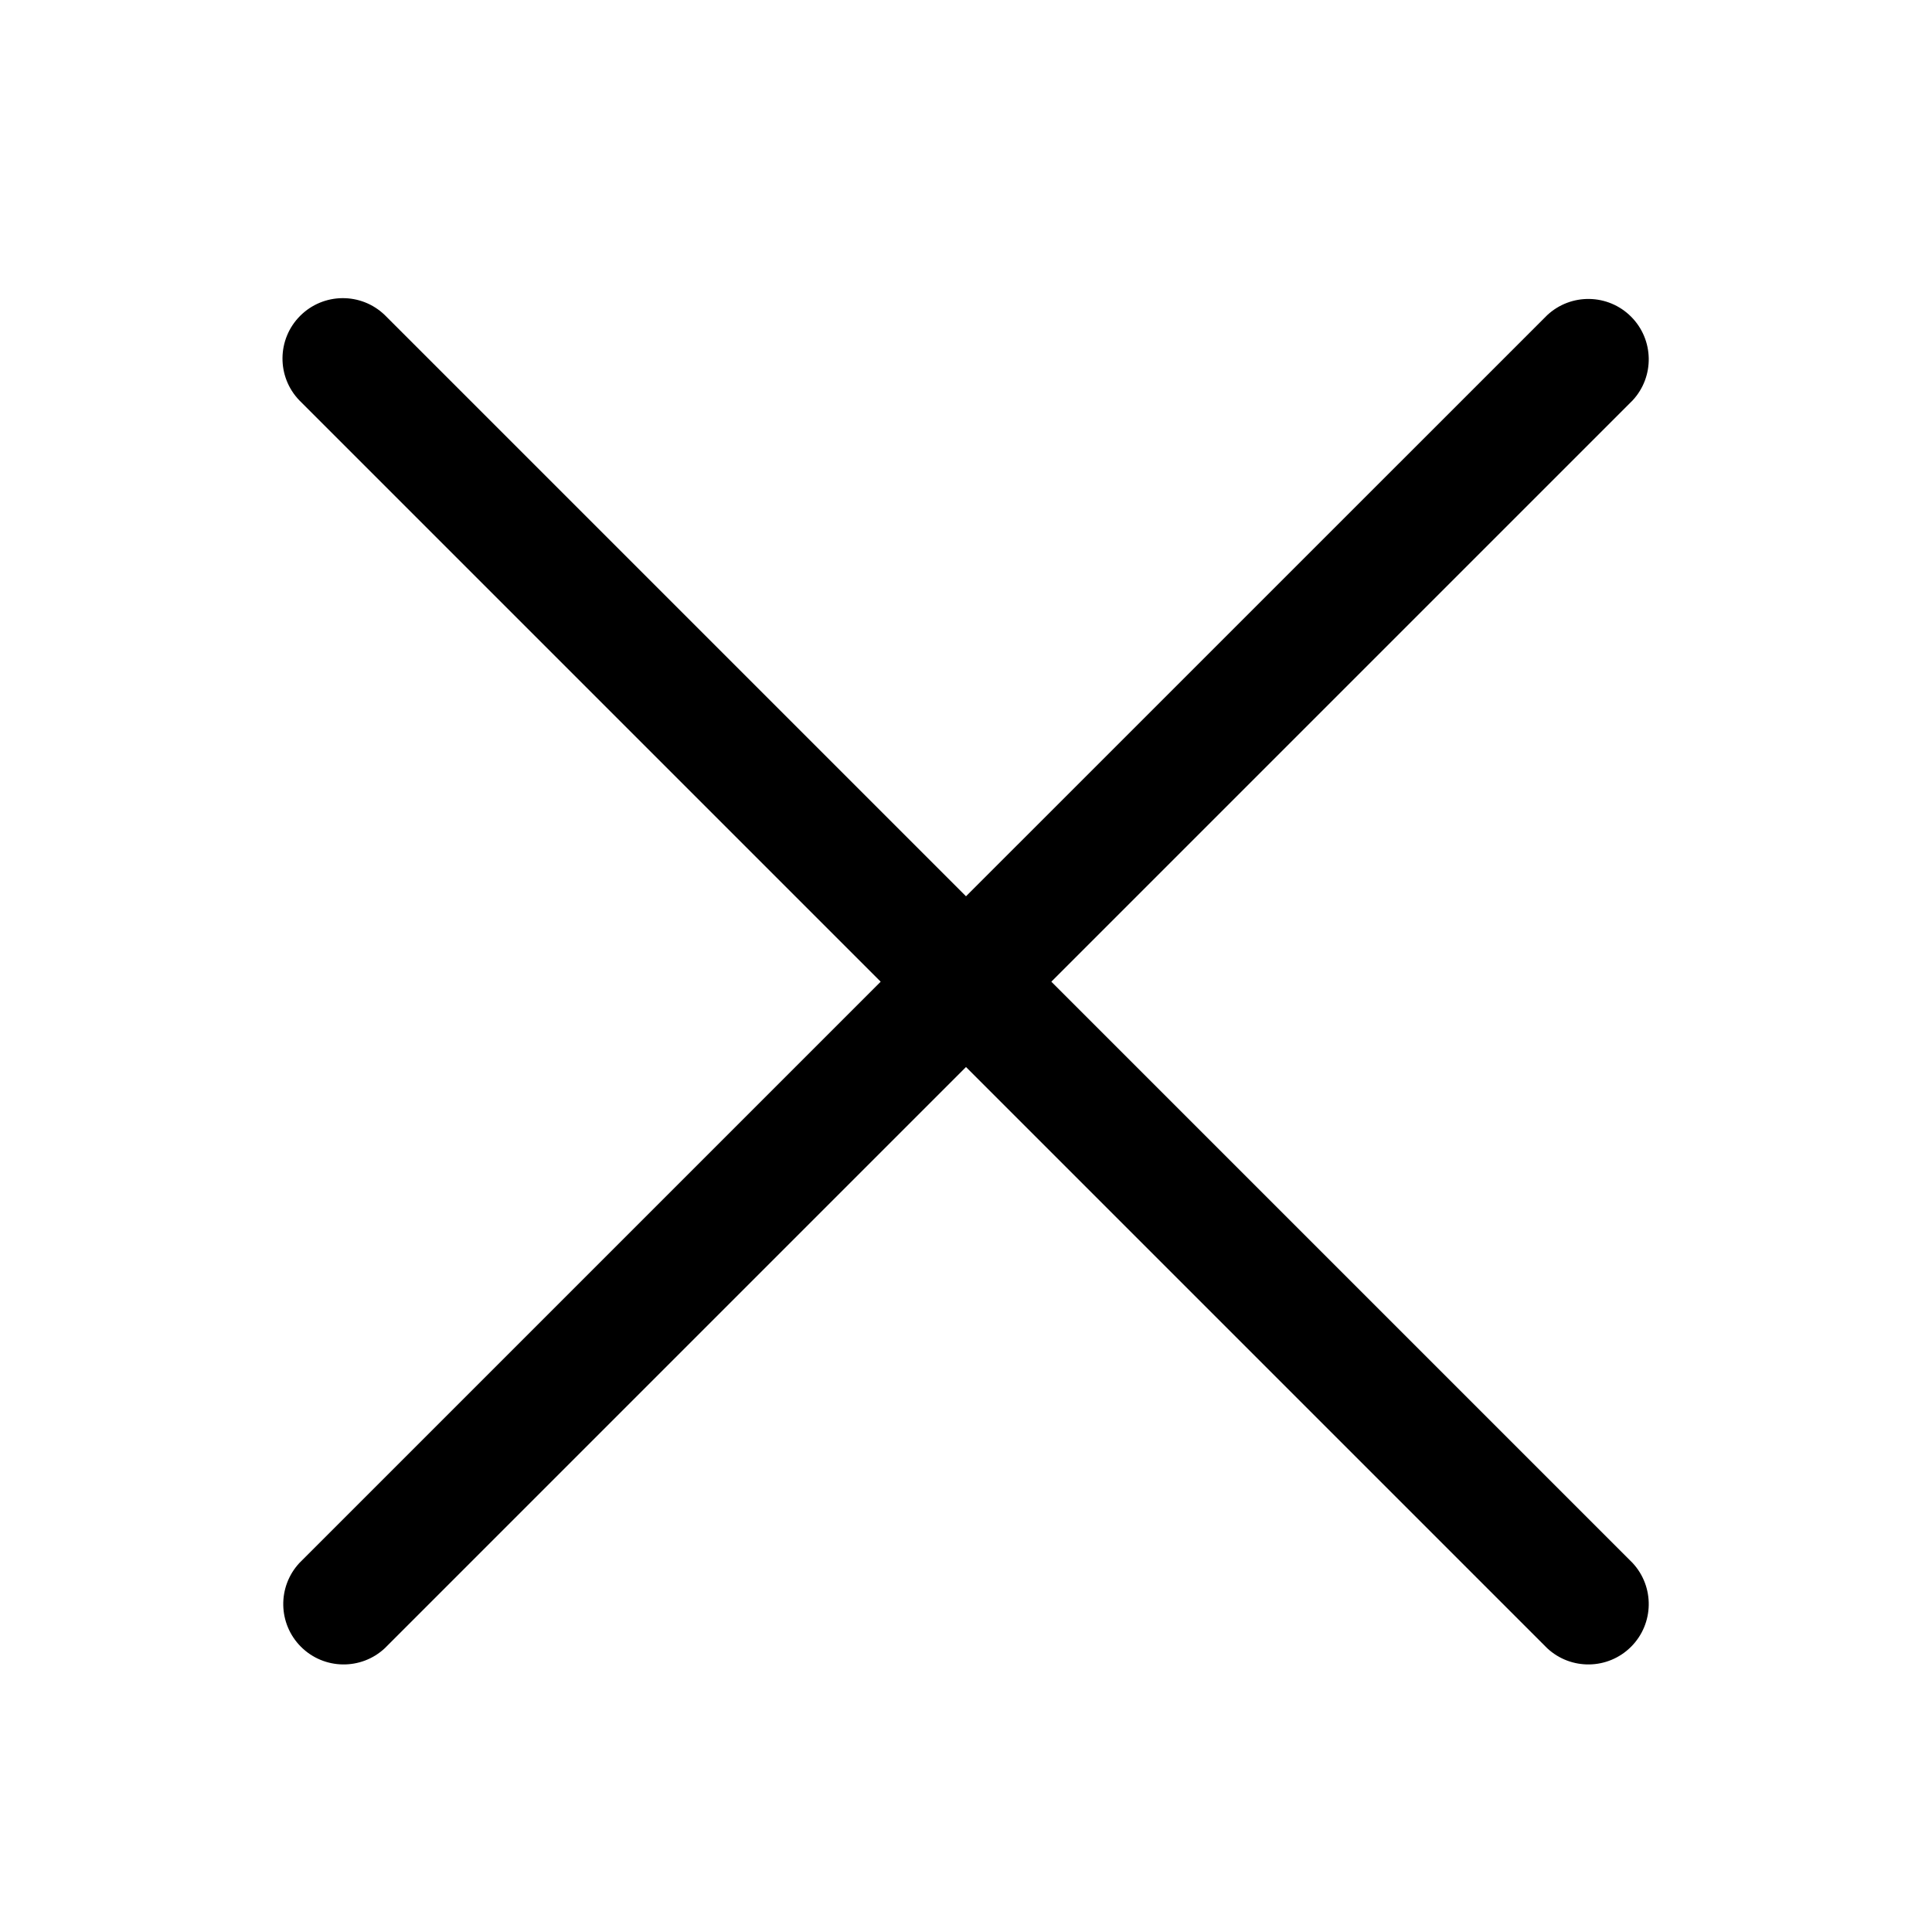
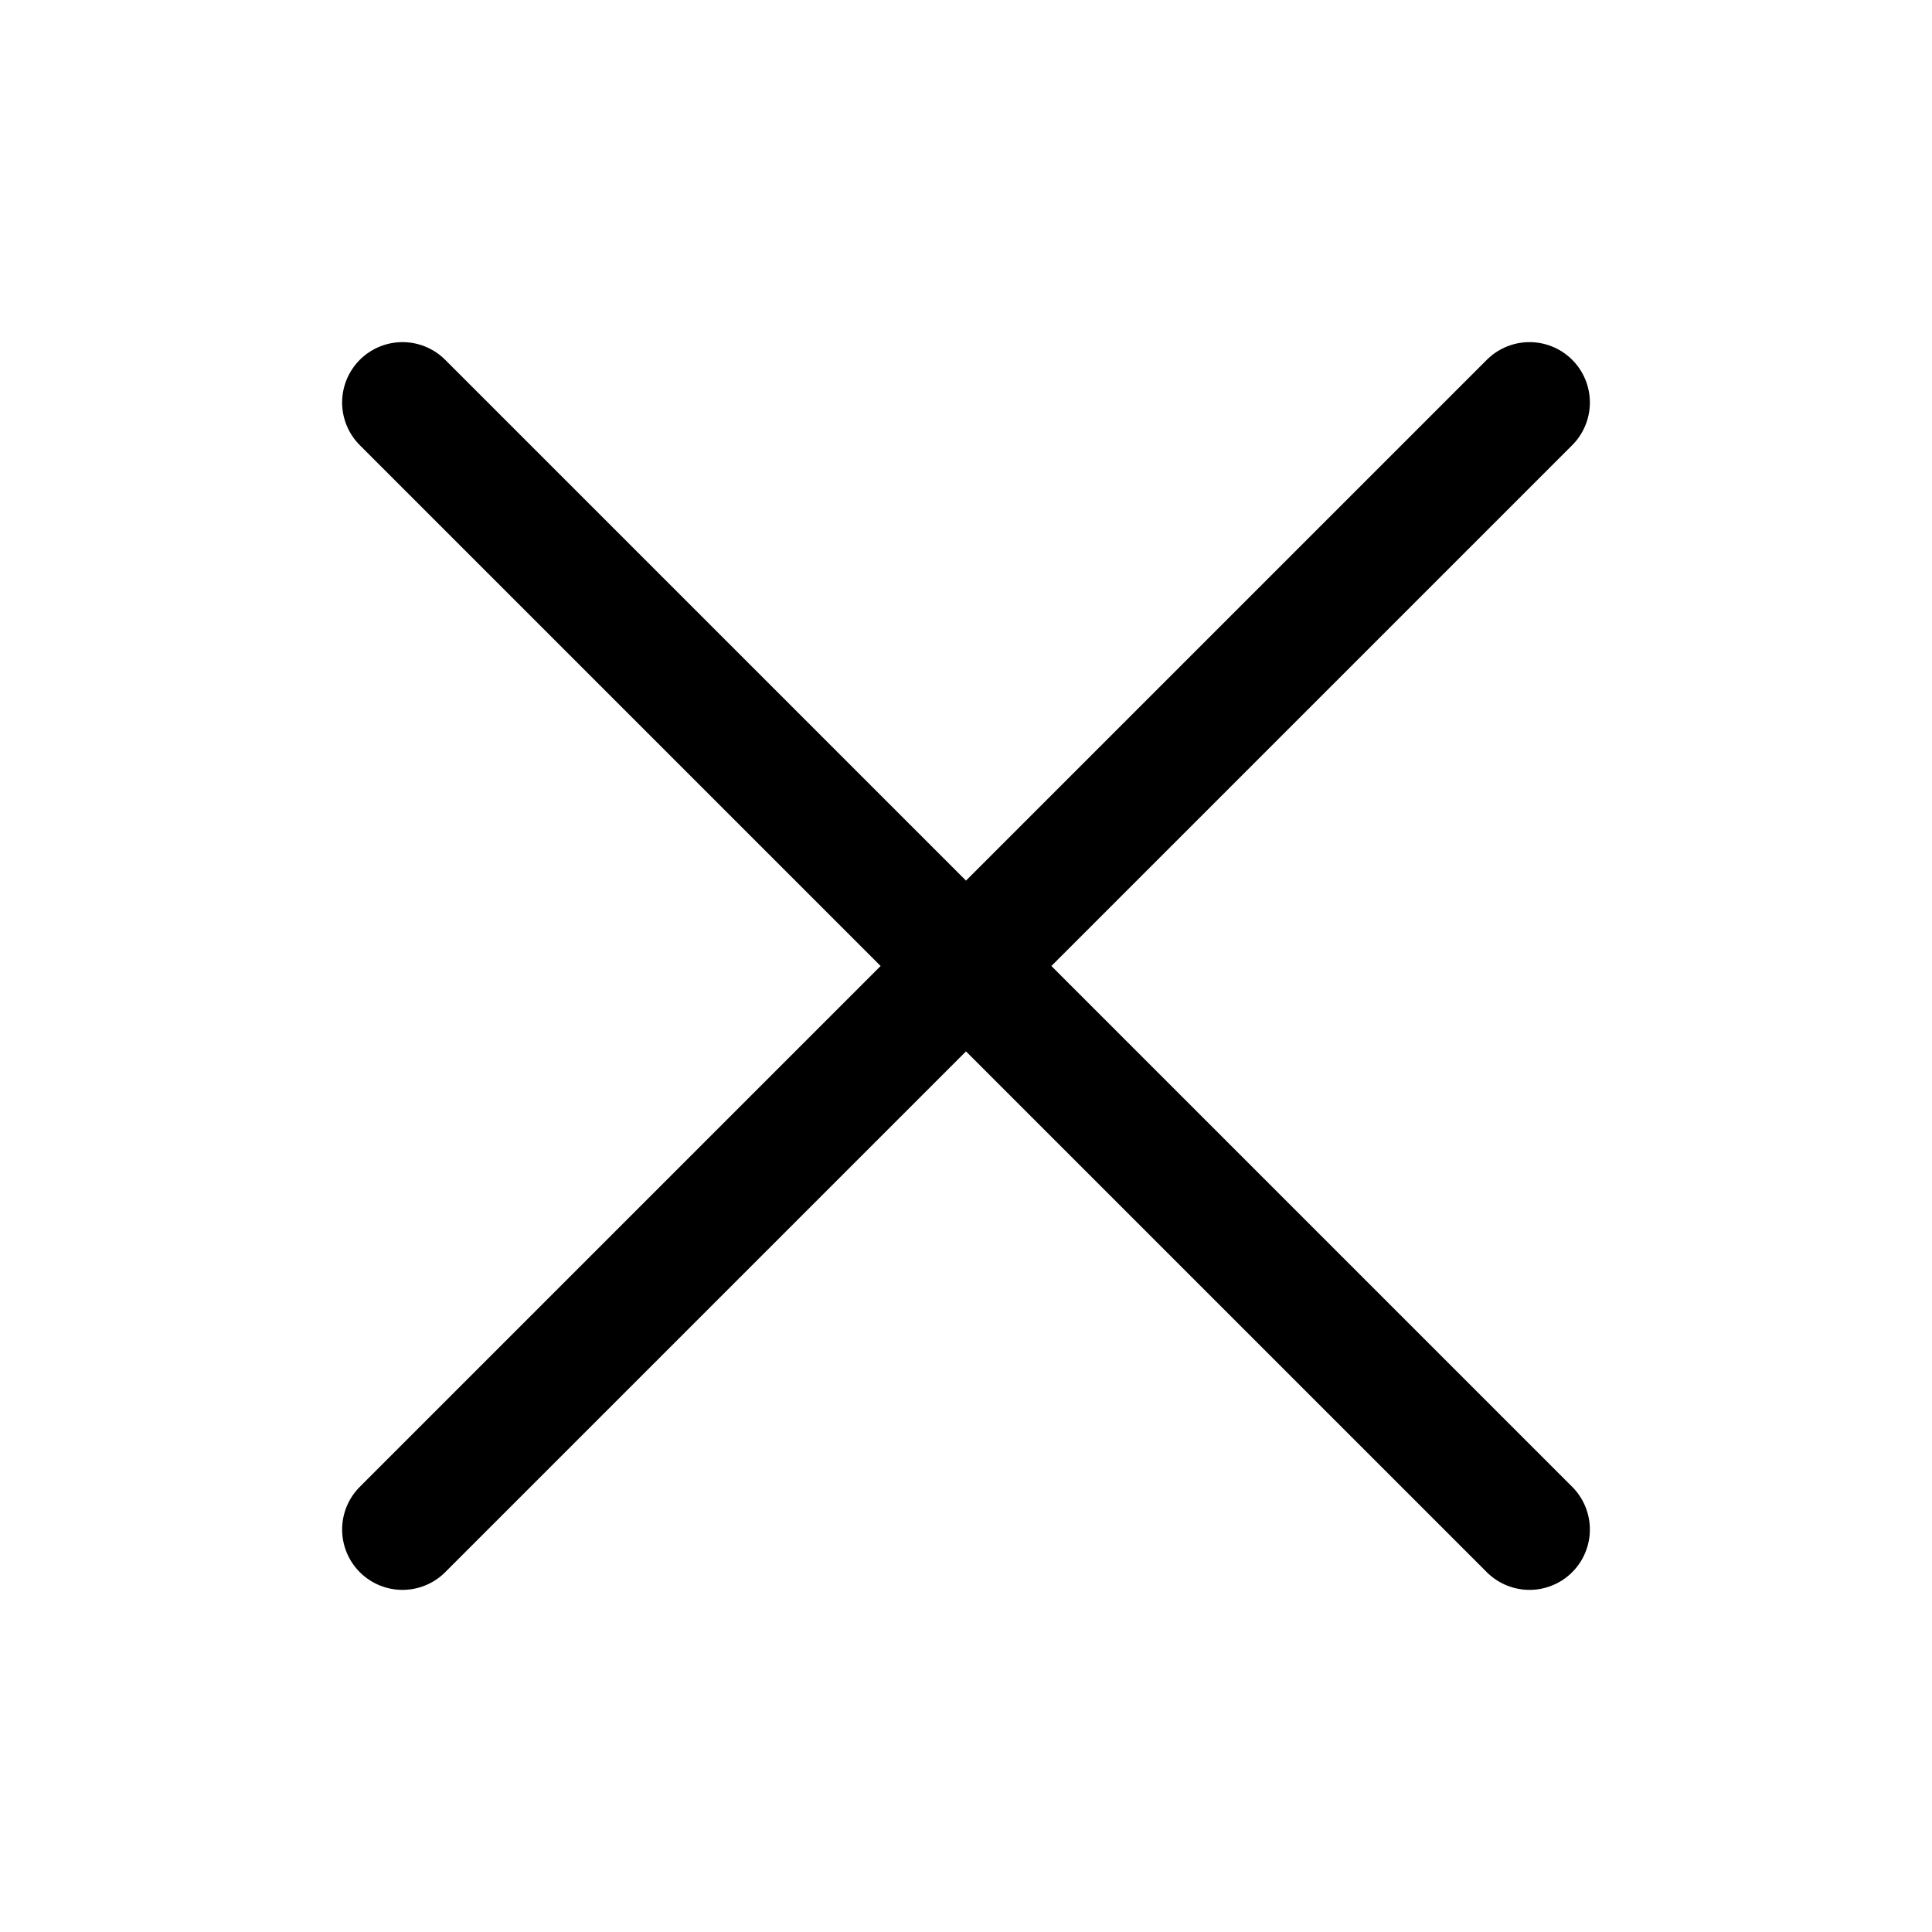
<svg xmlns="http://www.w3.org/2000/svg" width="24" height="24" viewBox="0 0 24 24" fill="none">
-   <path fill-rule="evenodd" clip-rule="evenodd" d="M4.78 3.914a.75.75 0 00-1.06 1.061l7.22 7.22-7.22 7.22a.75.75 0 001.06 1.06l7.22-7.22 7.22 7.22a.75.75 0 001.06-1.06l-7.22-7.22 7.22-7.22a.75.75 0 00-1.06-1.06L12 11.134l-7.22-7.22z" fill="#000" />
+   <path d="M5 19L19 5M19 19L5 5" stroke="black" stroke-width="1.5" stroke-linecap="round" stroke-linejoin="round" />
</svg>
